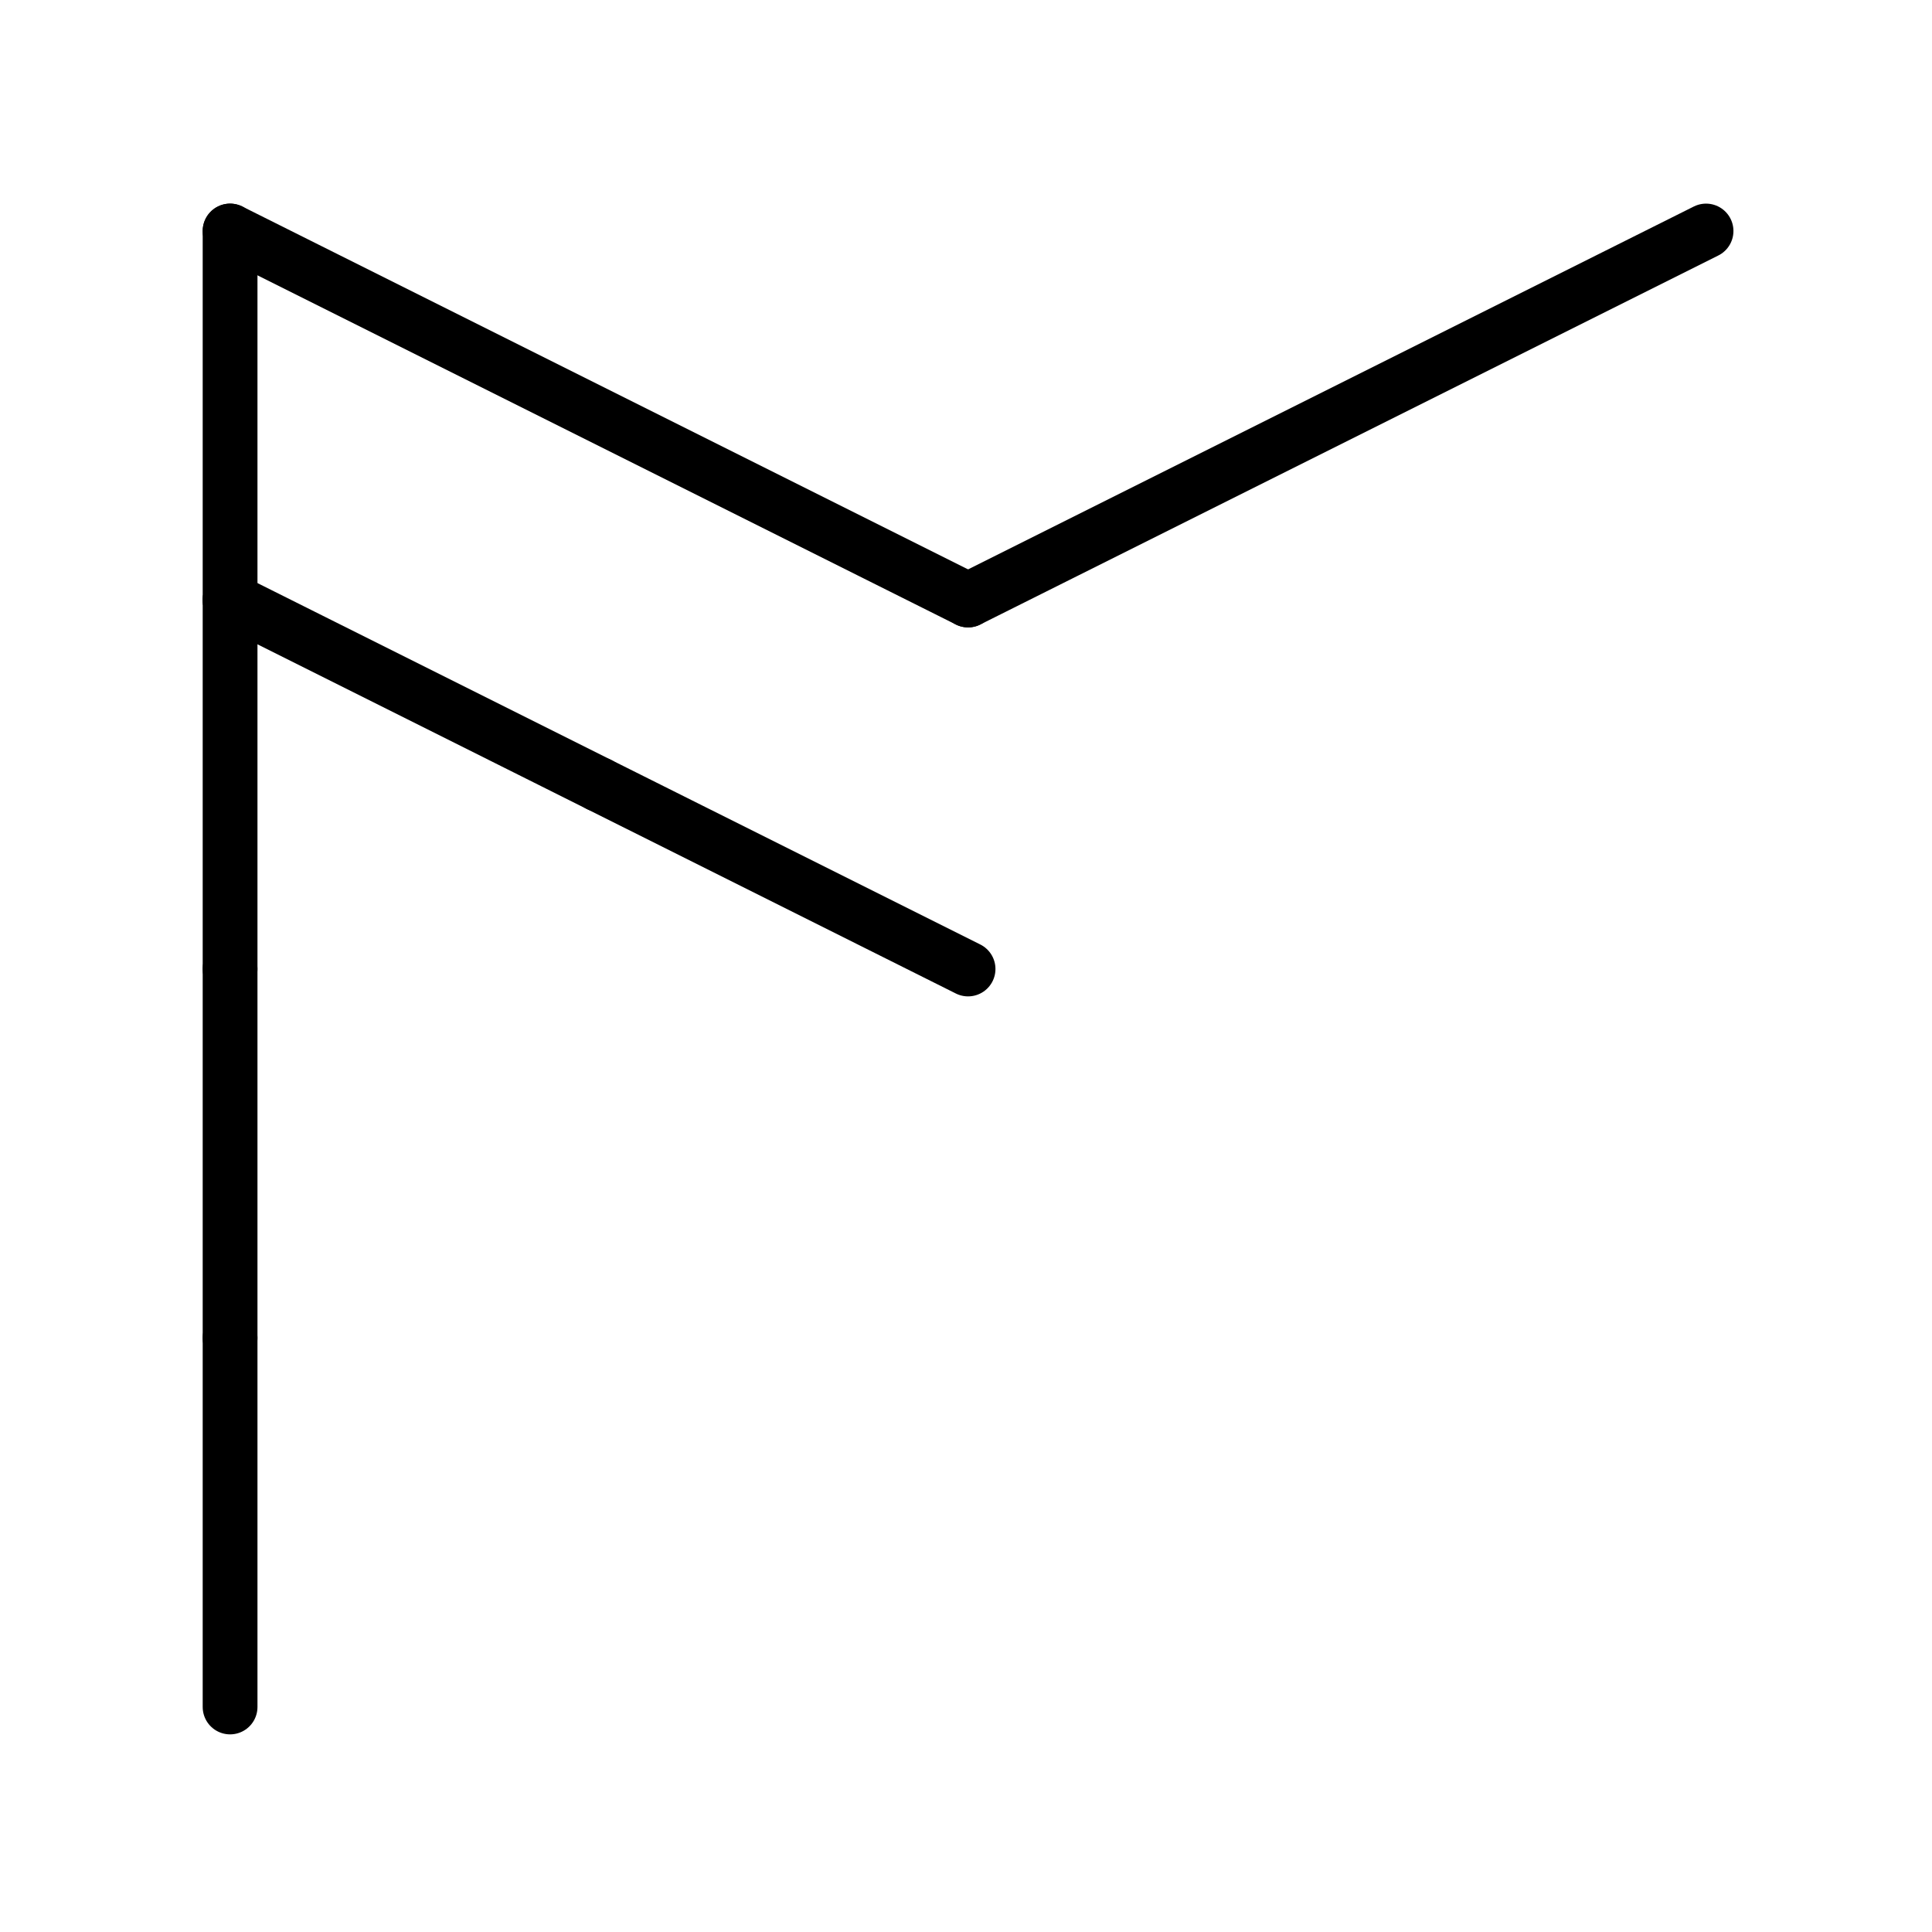
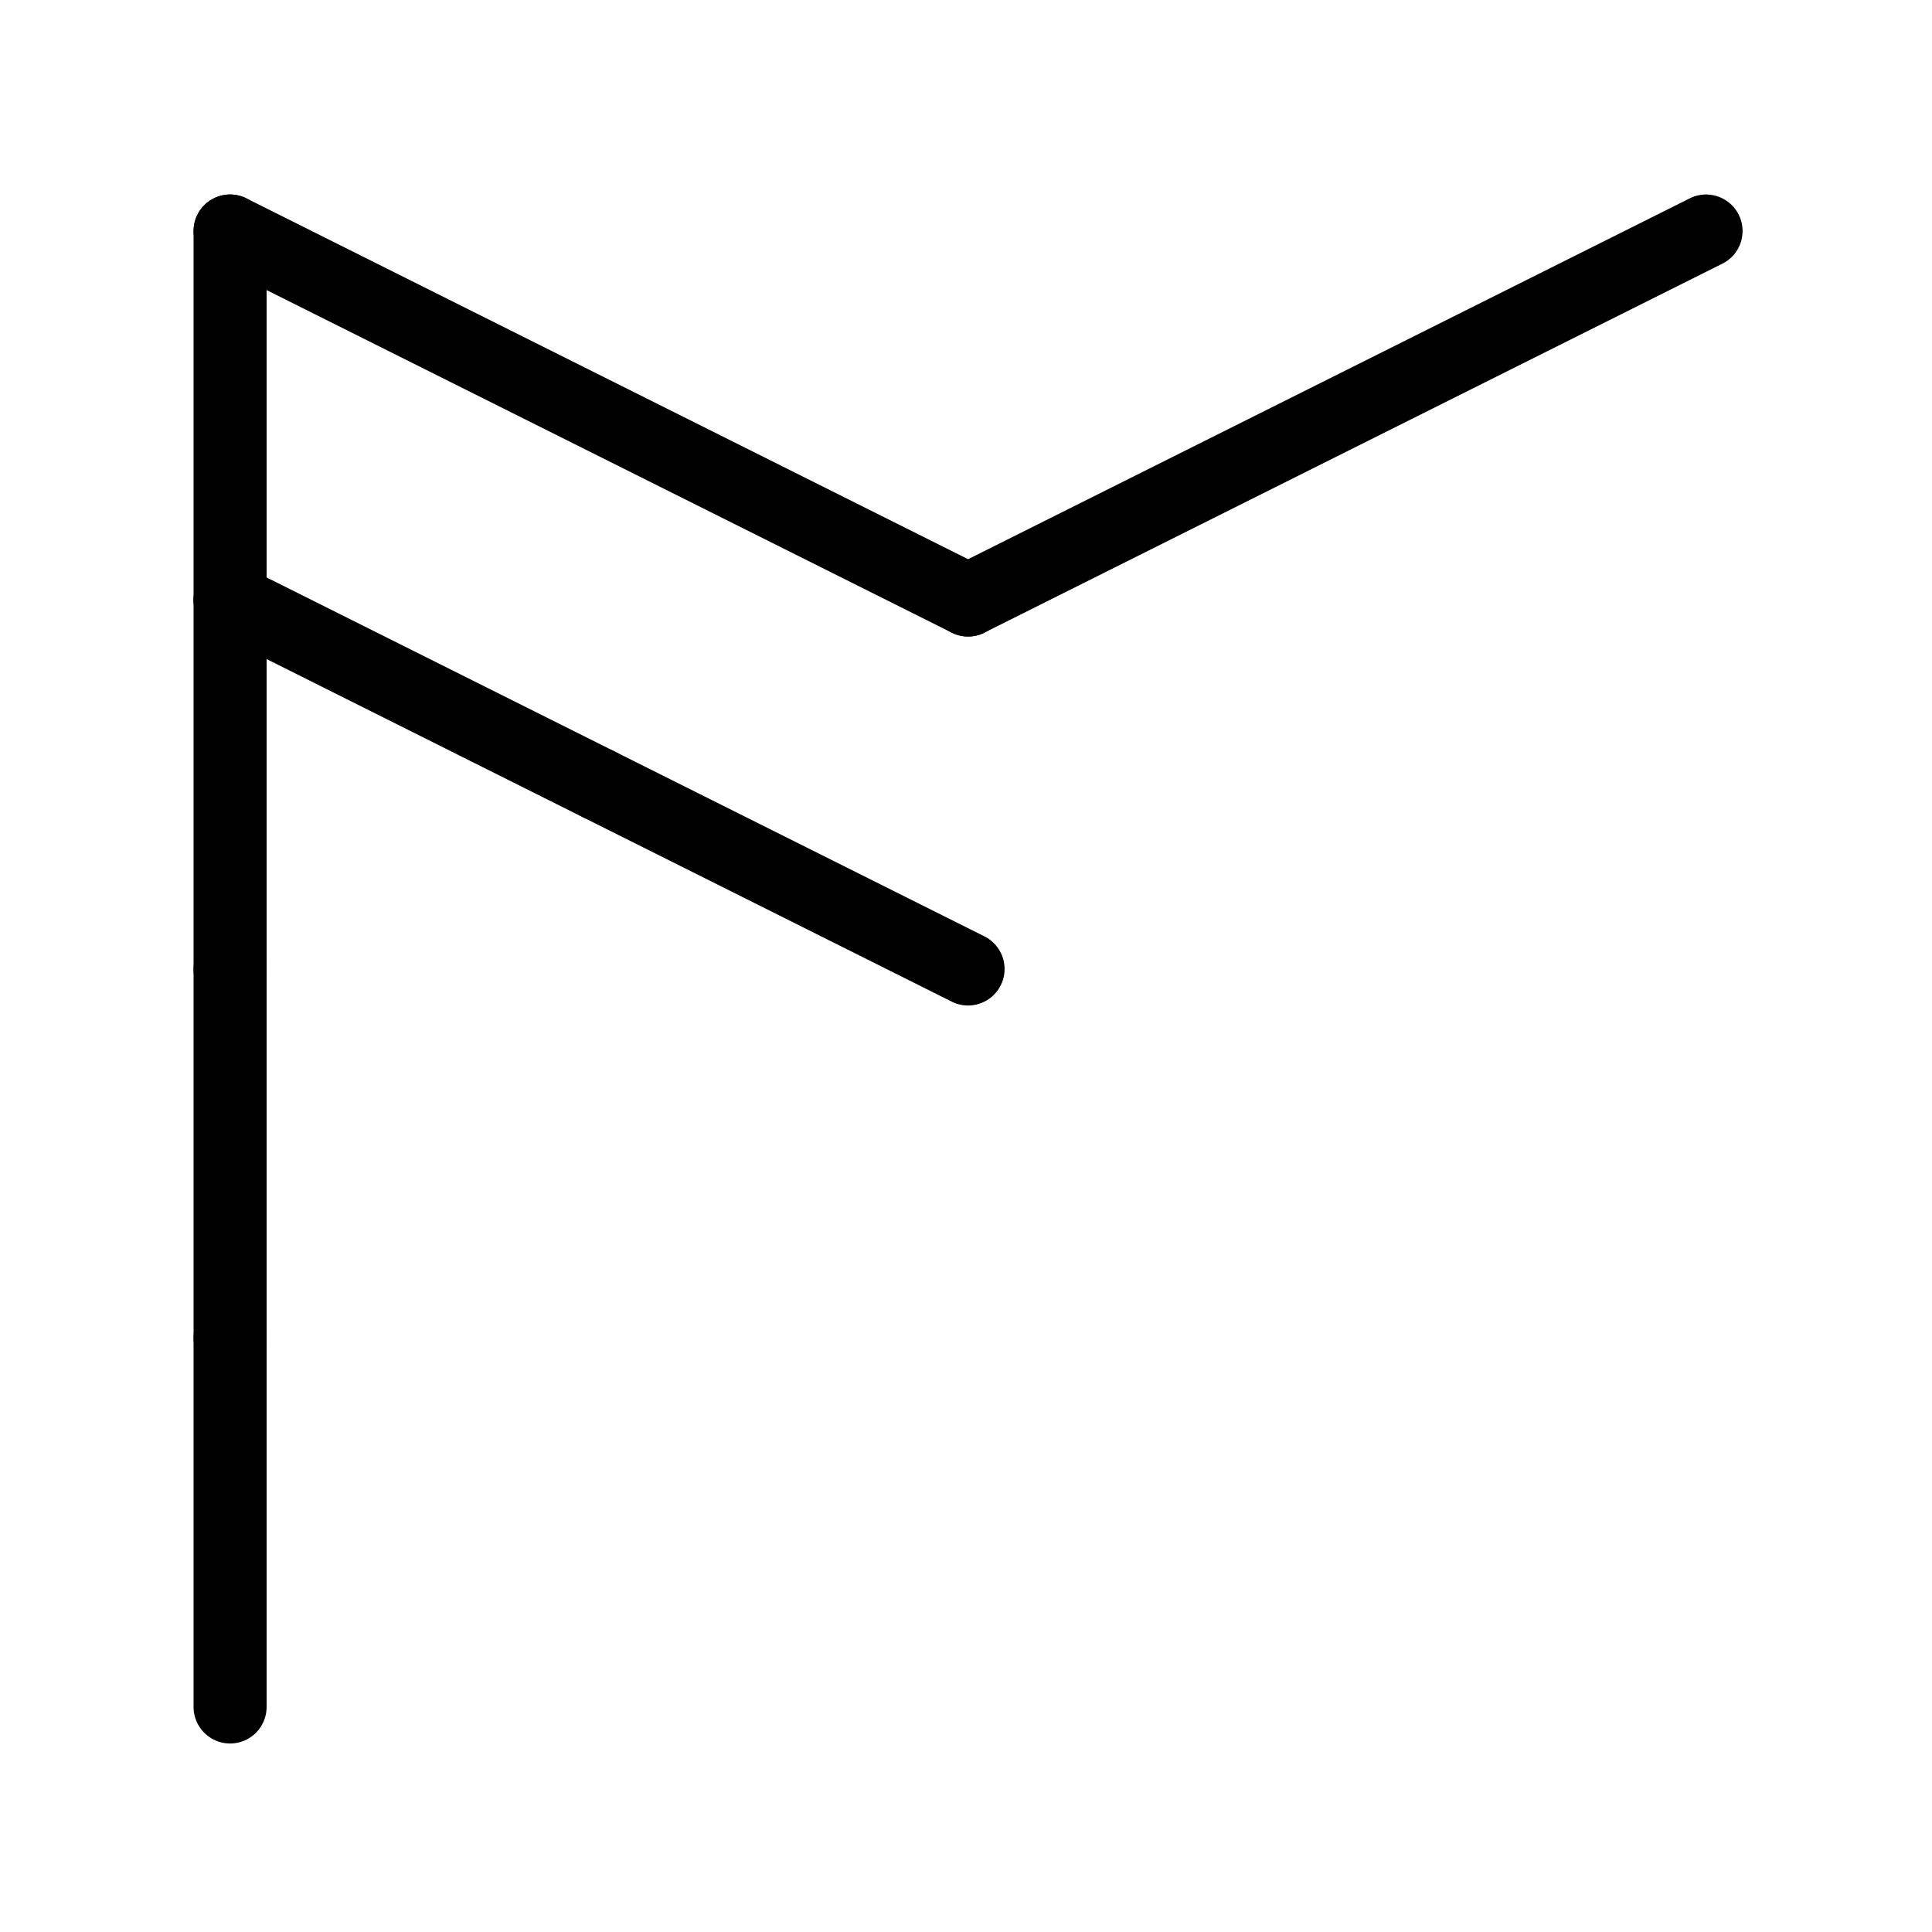
<svg xmlns="http://www.w3.org/2000/svg" viewBox="0 0 100 100" width="100" height="100" version="1.1" id="svg1059">
  <defs id="defs991">
    <marker id="DistanceX" orient="auto" refX="0" refY="0" style="overflow:visible">
      <path d="M 3,-3 -3,3 M 0,-5 V 5" style="stroke:#000000;stroke-width:0.5" id="path979" />
    </marker>
    <pattern id="Hatch" patternUnits="userSpaceOnUse" width="8" height="8" x="0" y="0">
      <path d="M8 4 l-4,4" stroke="#000000" stroke-width="0.25" linecap="square" id="path982" />
      <path d="M6 2 l-4,4" stroke="#000000" stroke-width="0.25" linecap="square" id="path984" />
      <path d="M4 0 l-4,4" stroke="#000000" stroke-width="0.25" linecap="square" id="path986" />
    </pattern>
    <symbol id="*MODEL_SPACE" />
    <symbol id="*PAPER_SPACE" />
  </defs>
  <g id="g1057">
-     <path style="fill:none;stroke:#000000;stroke-width:2.835;stroke-miterlimit:4;stroke-dasharray:none;stroke-linejoin:round;stroke-linecap:round" d="M 50.107,31.056 11.909,11.957" id="path993" />
-     <path style="fill:none;stroke:#000000;stroke-width:2.835;stroke-miterlimit:4;stroke-dasharray:none;stroke-linejoin:round;stroke-linecap:round" d="M 88.305,11.957 50.107,31.056" id="path997" />
-     <path style="fill:none;stroke:#000000;stroke-width:2.835;stroke-miterlimit:4;stroke-dasharray:none;stroke-linejoin:round;stroke-linecap:round" d="m 11.909,69.254 v 19.099" id="path1017" />
-     <path style="fill:none;stroke:#000000;stroke-width:2.835;stroke-miterlimit:4;stroke-dasharray:none;stroke-linejoin:round;stroke-linecap:round" d="M 11.909,50.155 V 69.254" id="path1019" />
-     <path style="fill:none;stroke:#000000;stroke-width:2.835;stroke-miterlimit:4;stroke-dasharray:none;stroke-linejoin:round;stroke-linecap:round" d="m 11.909,31.056 v 19.099" id="path1023" />
-     <path style="fill:none;stroke:#000000;stroke-width:2.835;stroke-miterlimit:4;stroke-dasharray:none;stroke-linejoin:round;stroke-linecap:round" d="M 31.008,40.606 11.909,31.056" id="path1025" />
-     <path style="fill:none;stroke:#000000;stroke-width:2.835;stroke-miterlimit:4;stroke-dasharray:none;stroke-linejoin:round;stroke-linecap:round" d="M 11.909,11.957 V 31.056" id="path1027" />
-     <path style="fill:none;stroke:#000000;stroke-width:2.835;stroke-miterlimit:4;stroke-dasharray:none;stroke-linejoin:round;stroke-linecap:round" d="M 50.107,50.155 31.008,40.606" id="path1029" />
+     <path style="fill:none;stroke:#000000;stroke-width:3.78;stroke-miterlimit:4;stroke-dasharray:none;stroke-linejoin:round;stroke-linecap:round" d="M 50.107,31.056 11.909,11.957" id="path993" />
+     <path style="fill:none;stroke:#000000;stroke-width:3.78;stroke-miterlimit:4;stroke-dasharray:none;stroke-linejoin:round;stroke-linecap:round" d="M 88.305,11.957 50.107,31.056" id="path997" />
+     <path style="fill:none;stroke:#000000;stroke-width:3.78;stroke-miterlimit:4;stroke-dasharray:none;stroke-linejoin:round;stroke-linecap:round" d="m 11.909,69.254 v 19.099" id="path1017" />
+     <path style="fill:none;stroke:#000000;stroke-width:3.78;stroke-miterlimit:4;stroke-dasharray:none;stroke-linejoin:round;stroke-linecap:round" d="M 11.909,50.155 V 69.254" id="path1019" />
+     <path style="fill:none;stroke:#000000;stroke-width:3.78;stroke-miterlimit:4;stroke-dasharray:none;stroke-linejoin:round;stroke-linecap:round" d="m 11.909,31.056 v 19.099" id="path1023" />
+     <path style="fill:none;stroke:#000000;stroke-width:3.78;stroke-miterlimit:4;stroke-dasharray:none;stroke-linejoin:round;stroke-linecap:round" d="M 31.008,40.606 11.909,31.056" id="path1025" />
+     <path style="fill:none;stroke:#000000;stroke-width:3.78;stroke-miterlimit:4;stroke-dasharray:none;stroke-linejoin:round;stroke-linecap:round" d="M 11.909,11.957 V 31.056" id="path1027" />
+     <path style="fill:none;stroke:#000000;stroke-width:3.78;stroke-miterlimit:4;stroke-dasharray:none;stroke-linejoin:round;stroke-linecap:round" d="M 50.107,50.155 31.008,40.606" id="path1029" />
  </g>
</svg>
